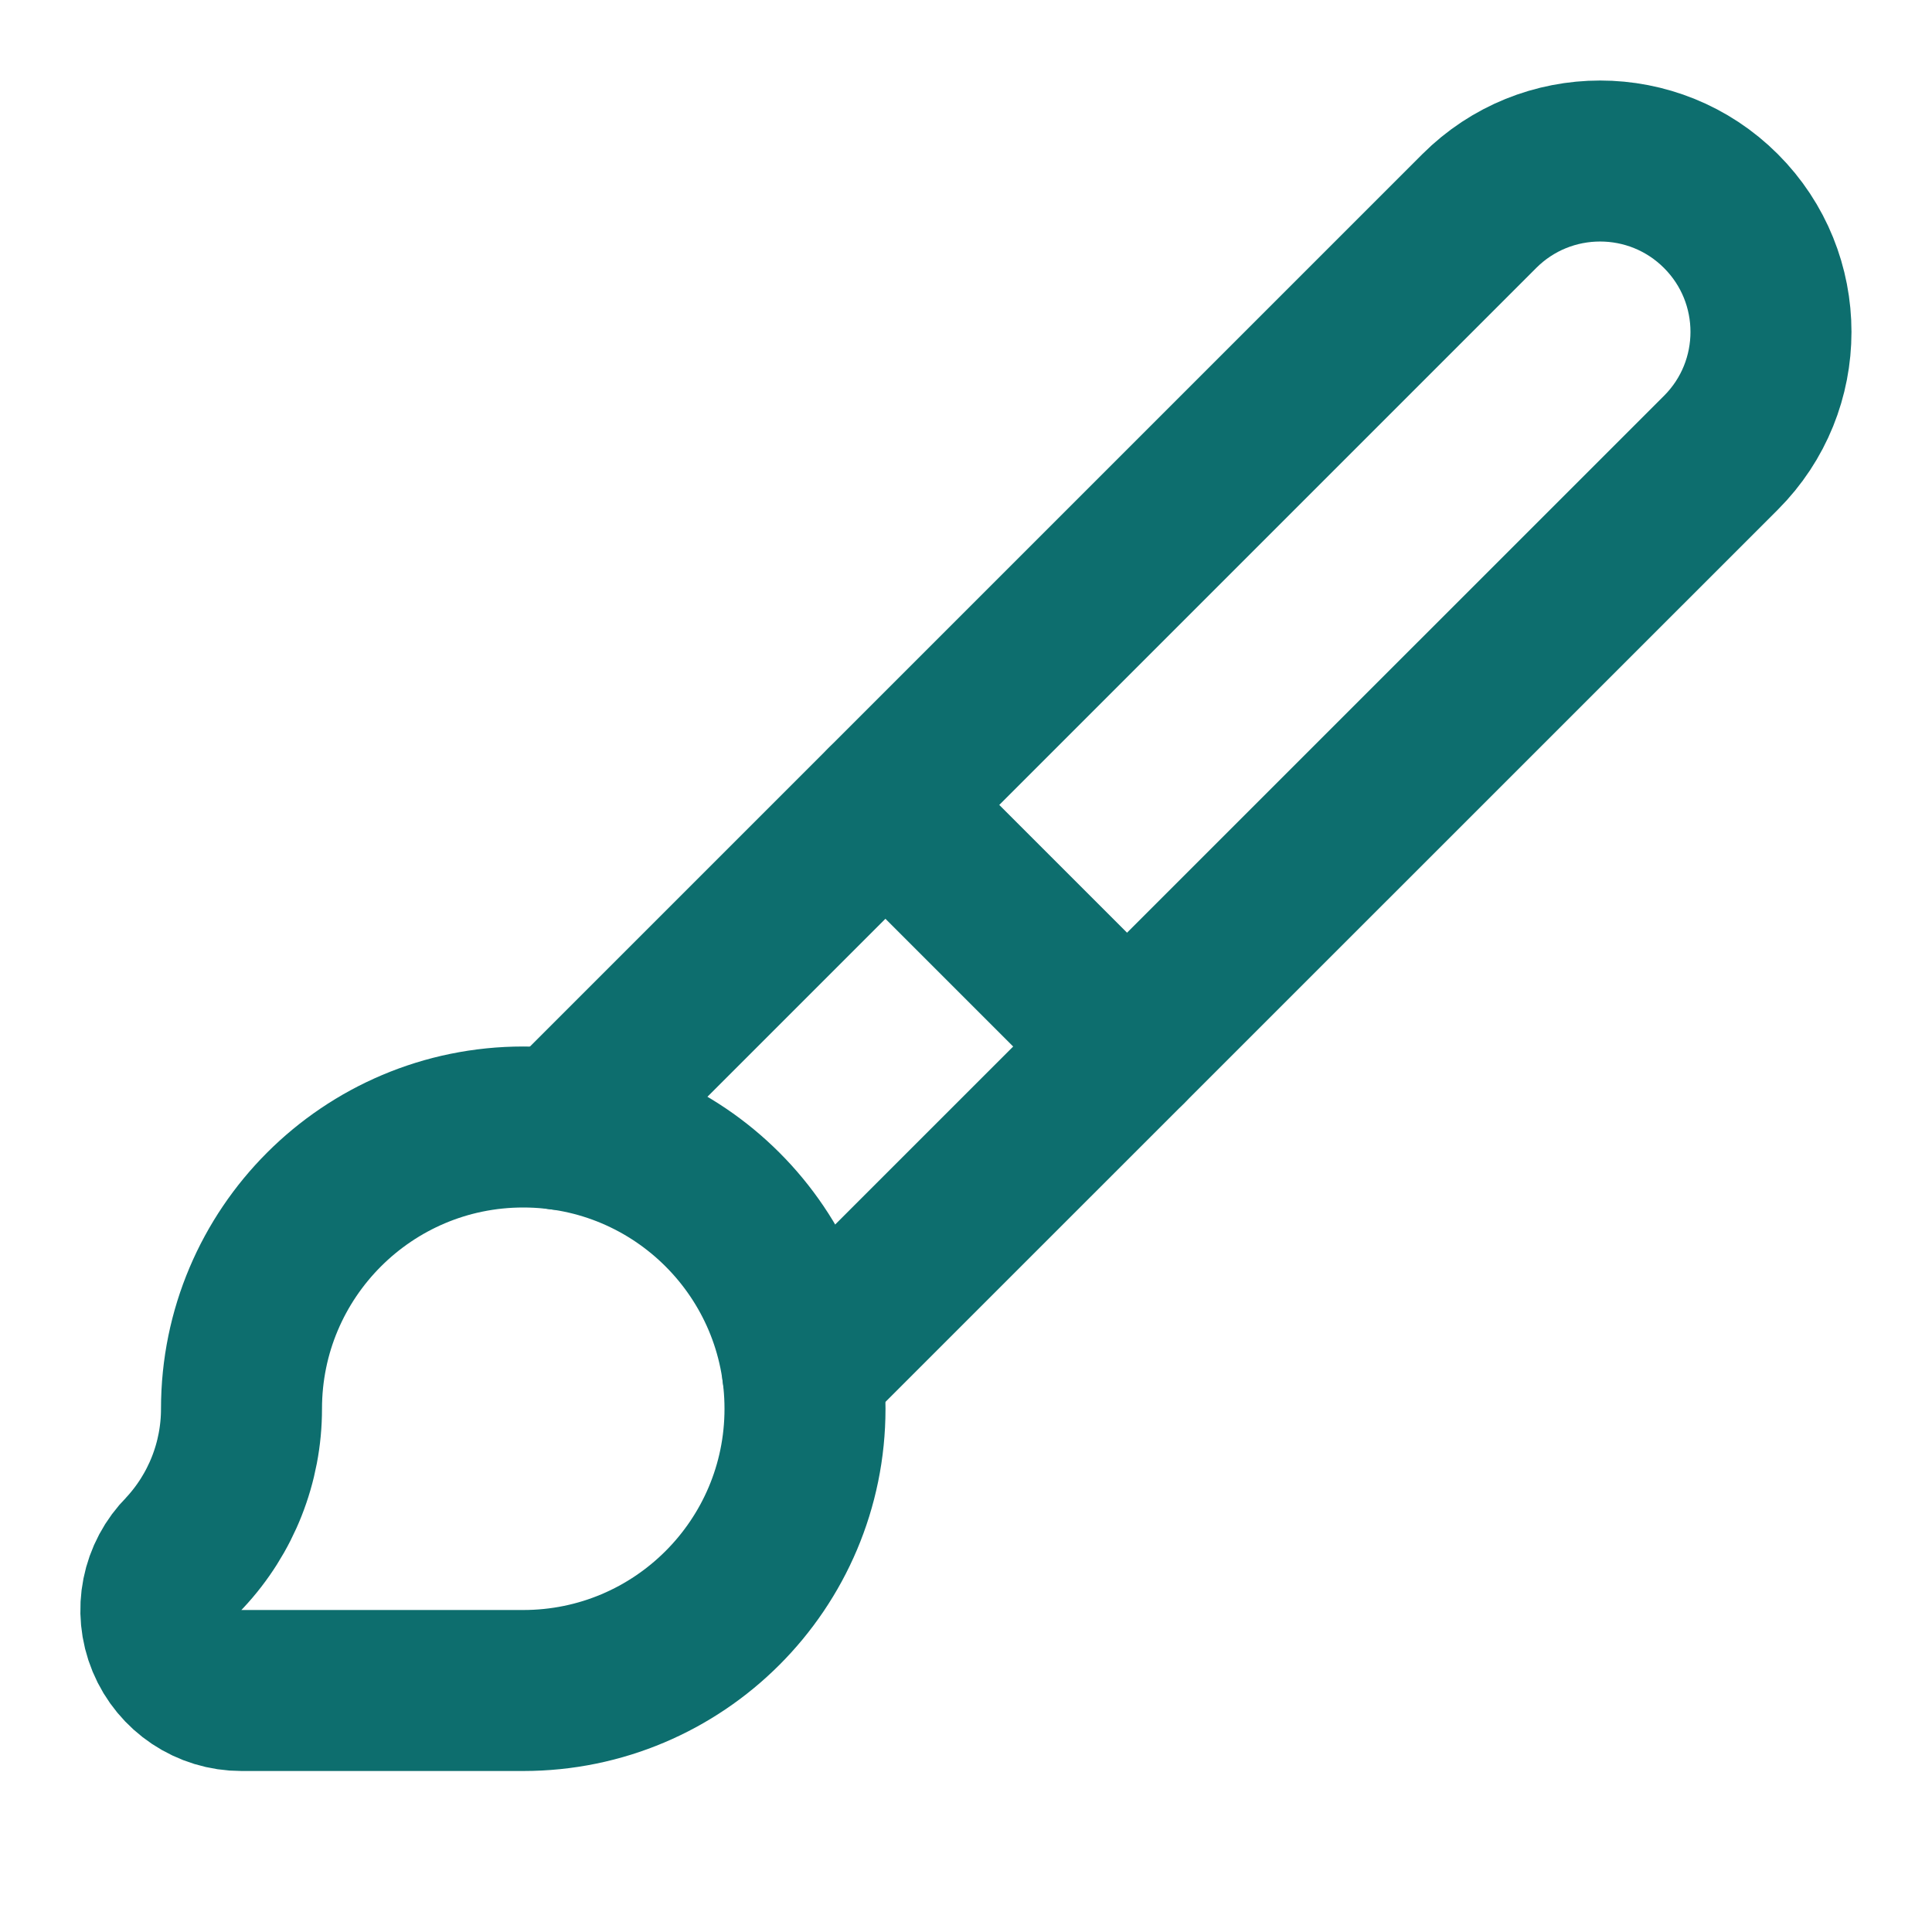
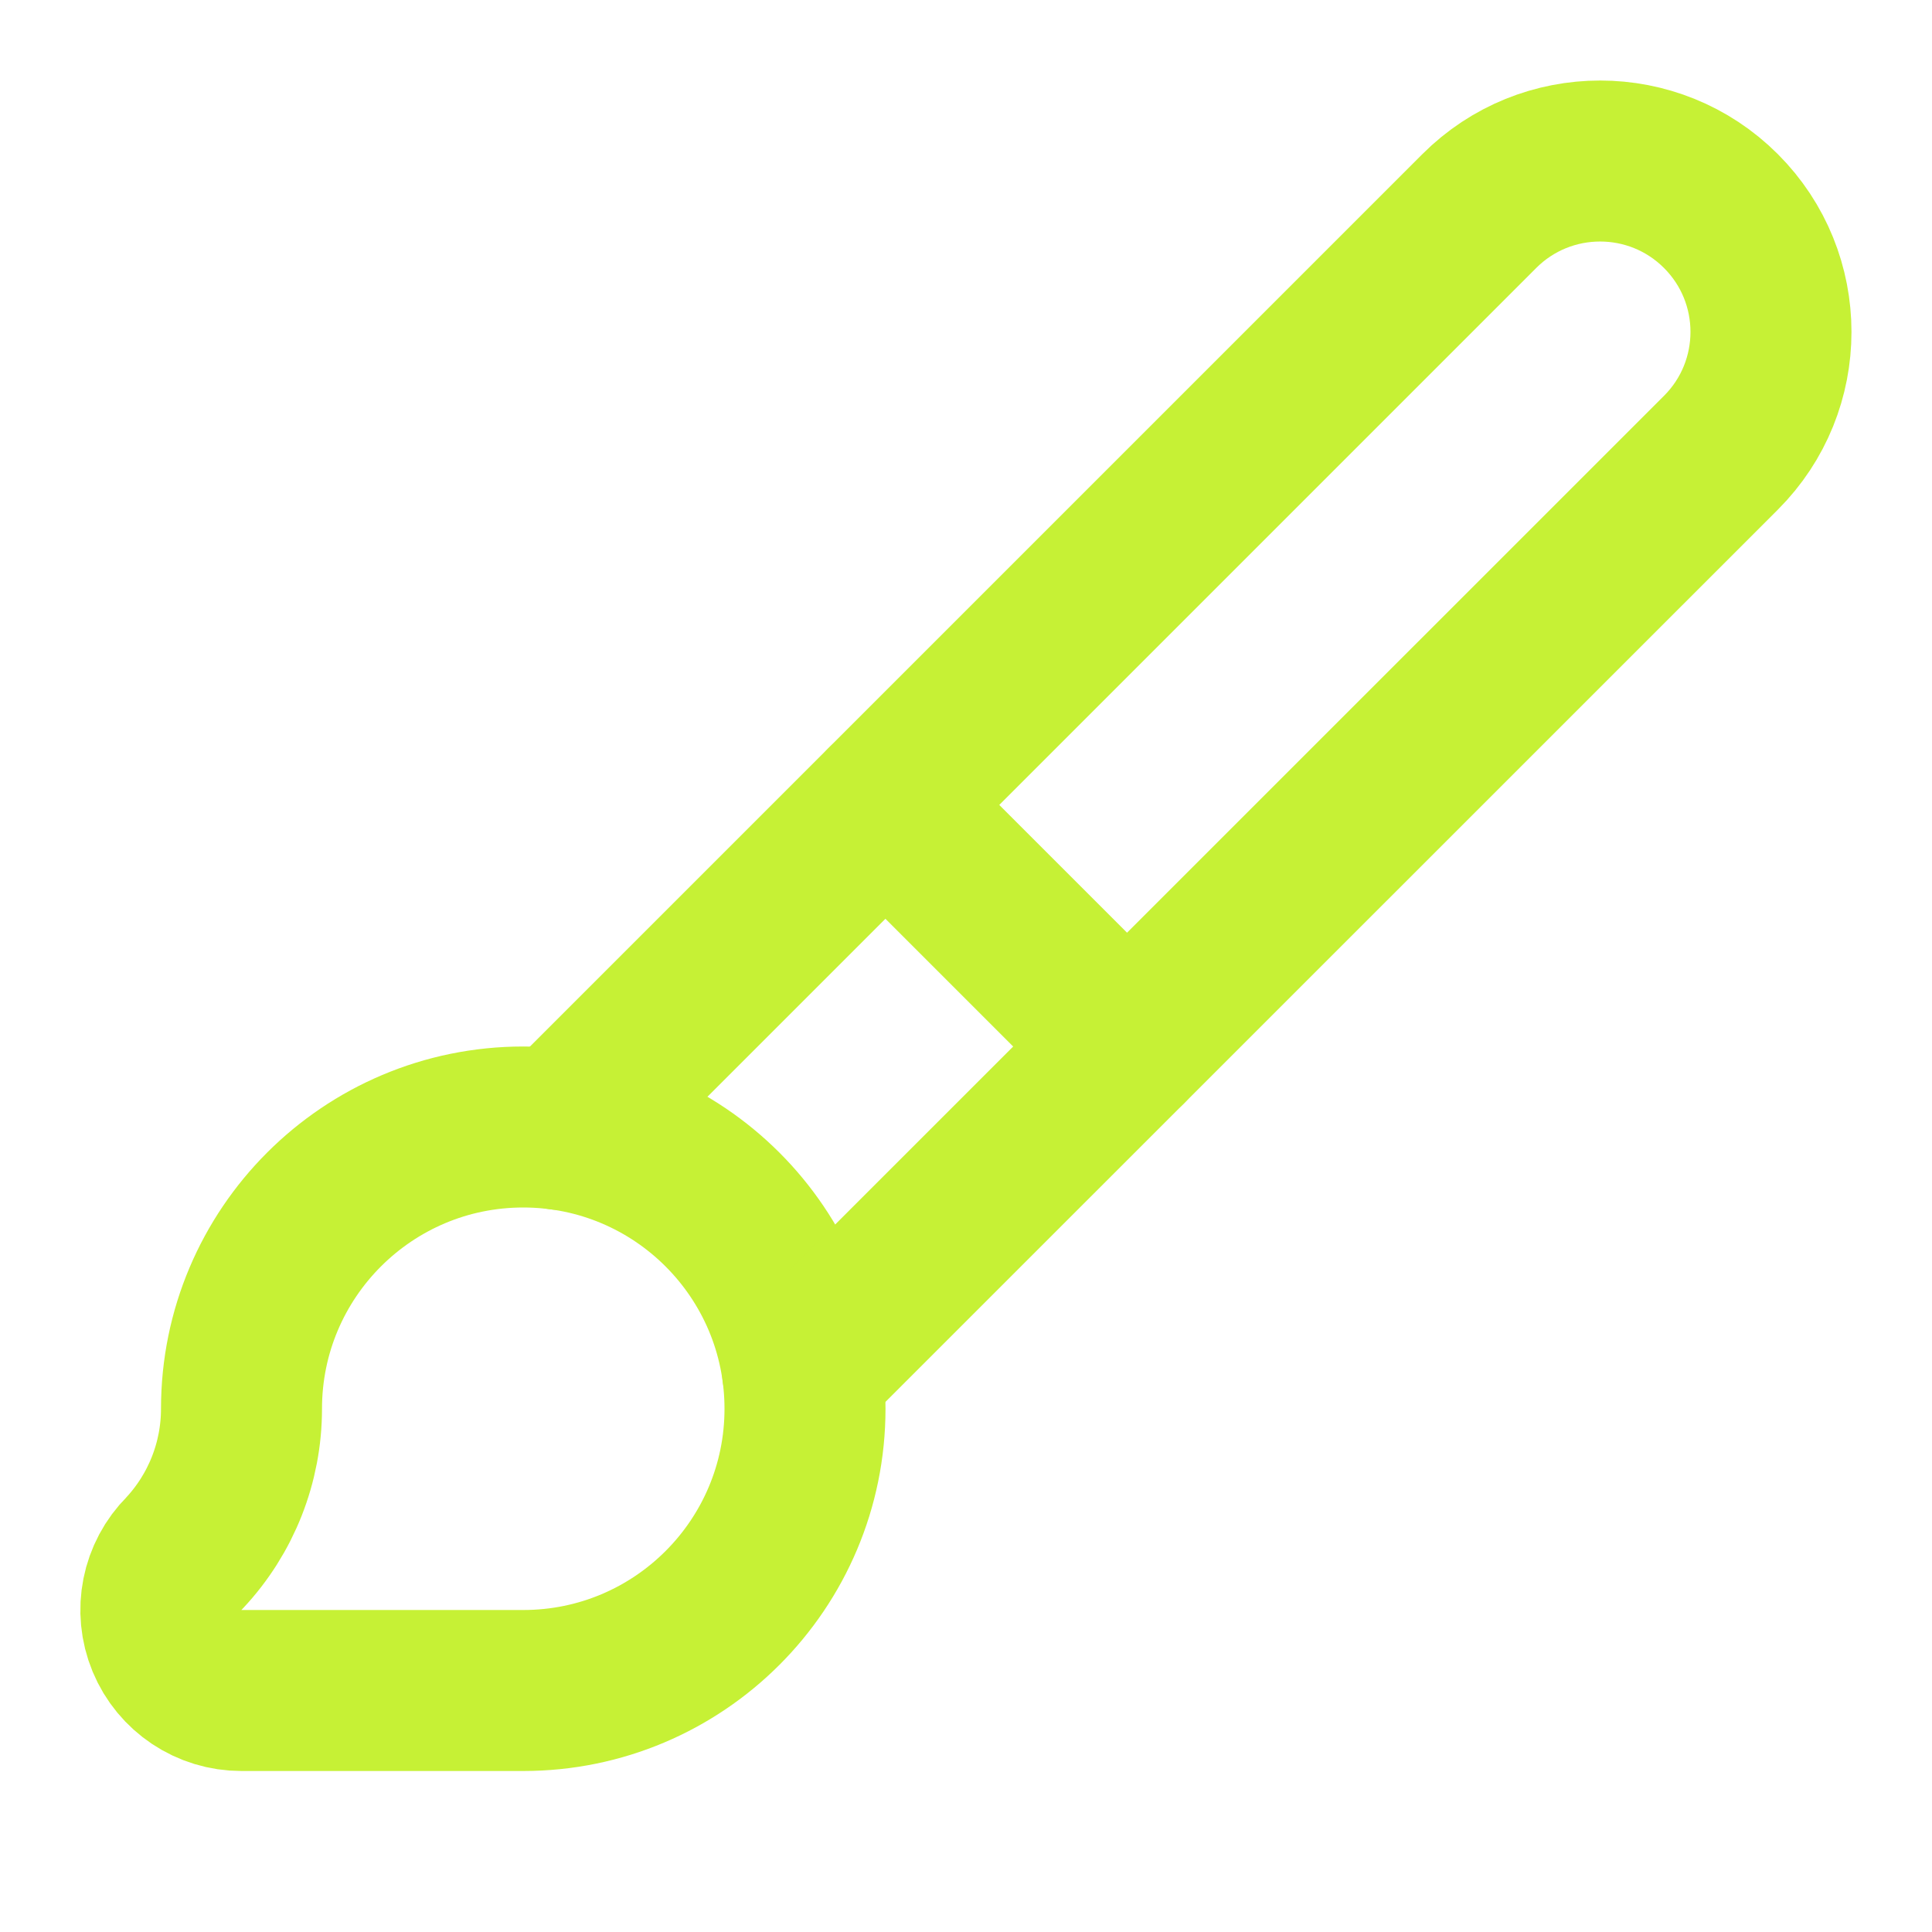
- <svg xmlns="http://www.w3.org/2000/svg" width="24" height="24" viewBox="0 0 24 24" fill="none" stroke="#0D6E6E" stroke-width="2" stroke-linecap="round" stroke-linejoin="round">
+ <svg xmlns="http://www.w3.org/2000/svg" width="24" height="24" viewBox="0 0 24 24" fill="none" stroke="#C6F135" stroke-width="2" stroke-linecap="round" stroke-linejoin="round">
  <path d="m11 10 3 3" />
  <path d="M6.5 21A3.5 3.5 0 1 0 3 17.5a2.62 2.62 0 0 1-.708 1.792A1 1 0 0 0 3 21z" />
  <path d="M9.969 17.031 21.378 5.624a1 1 0 0 0-3.002-3.002L6.967 14.031" />
</svg>
